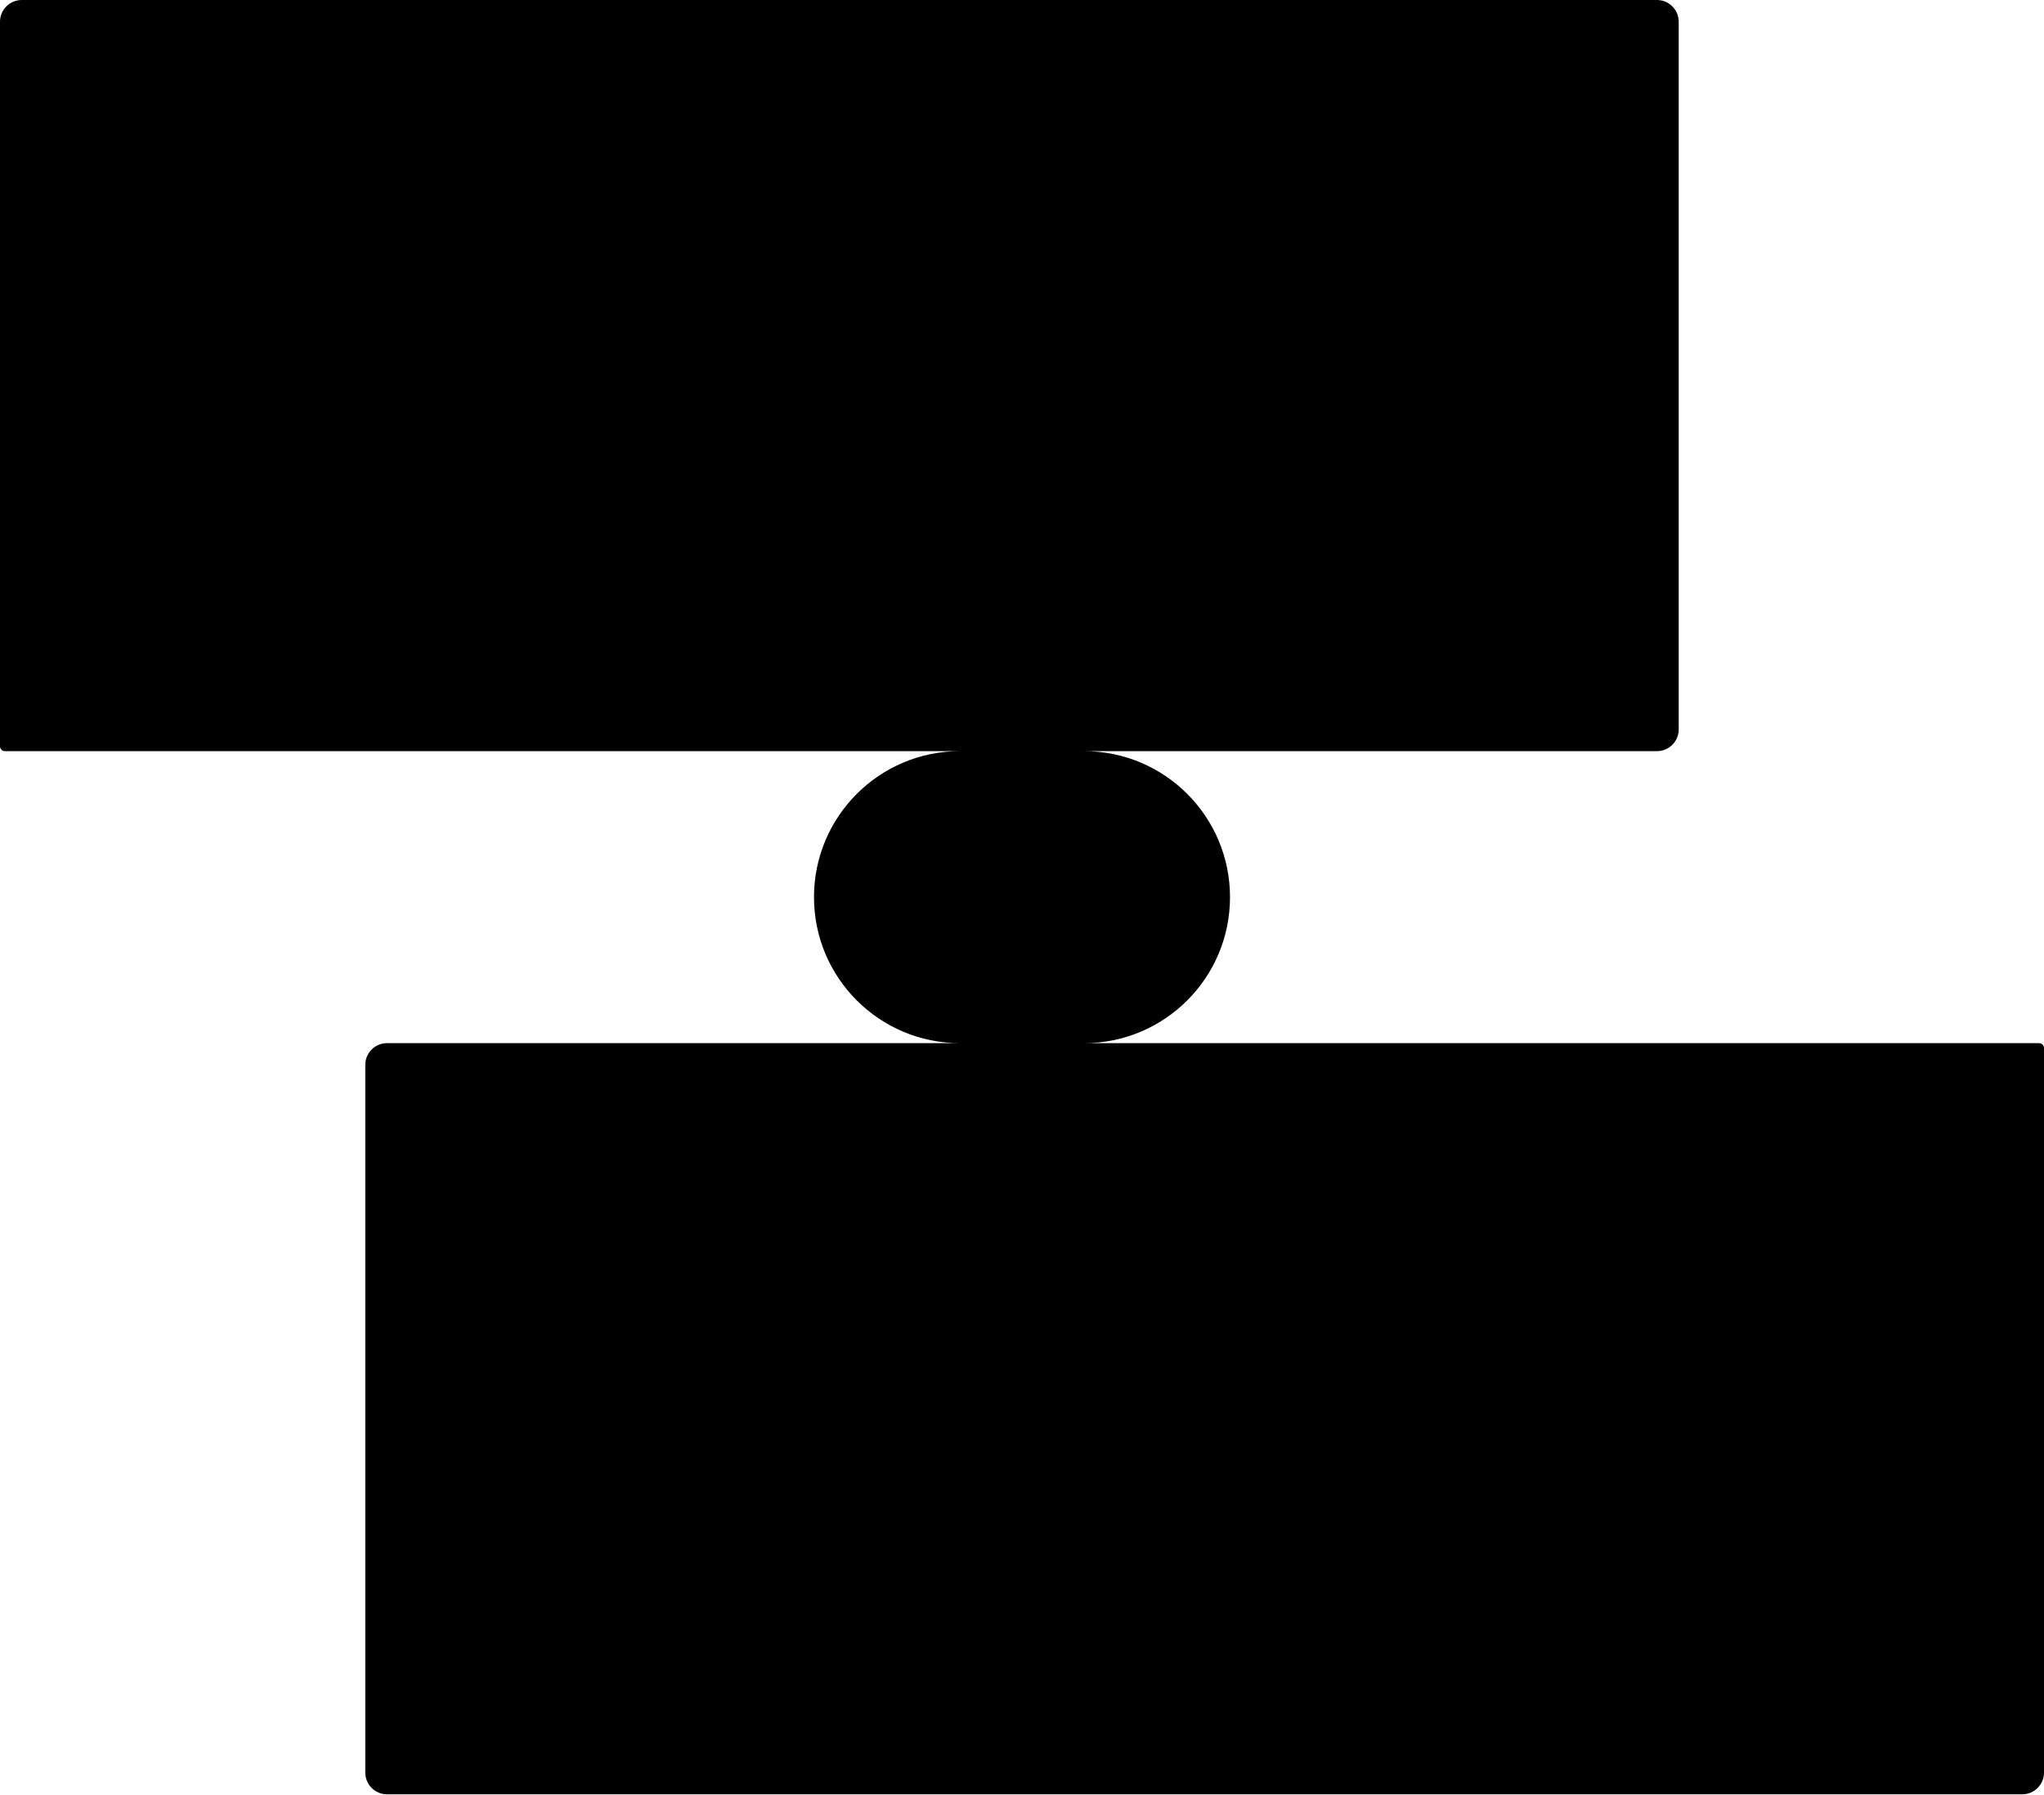
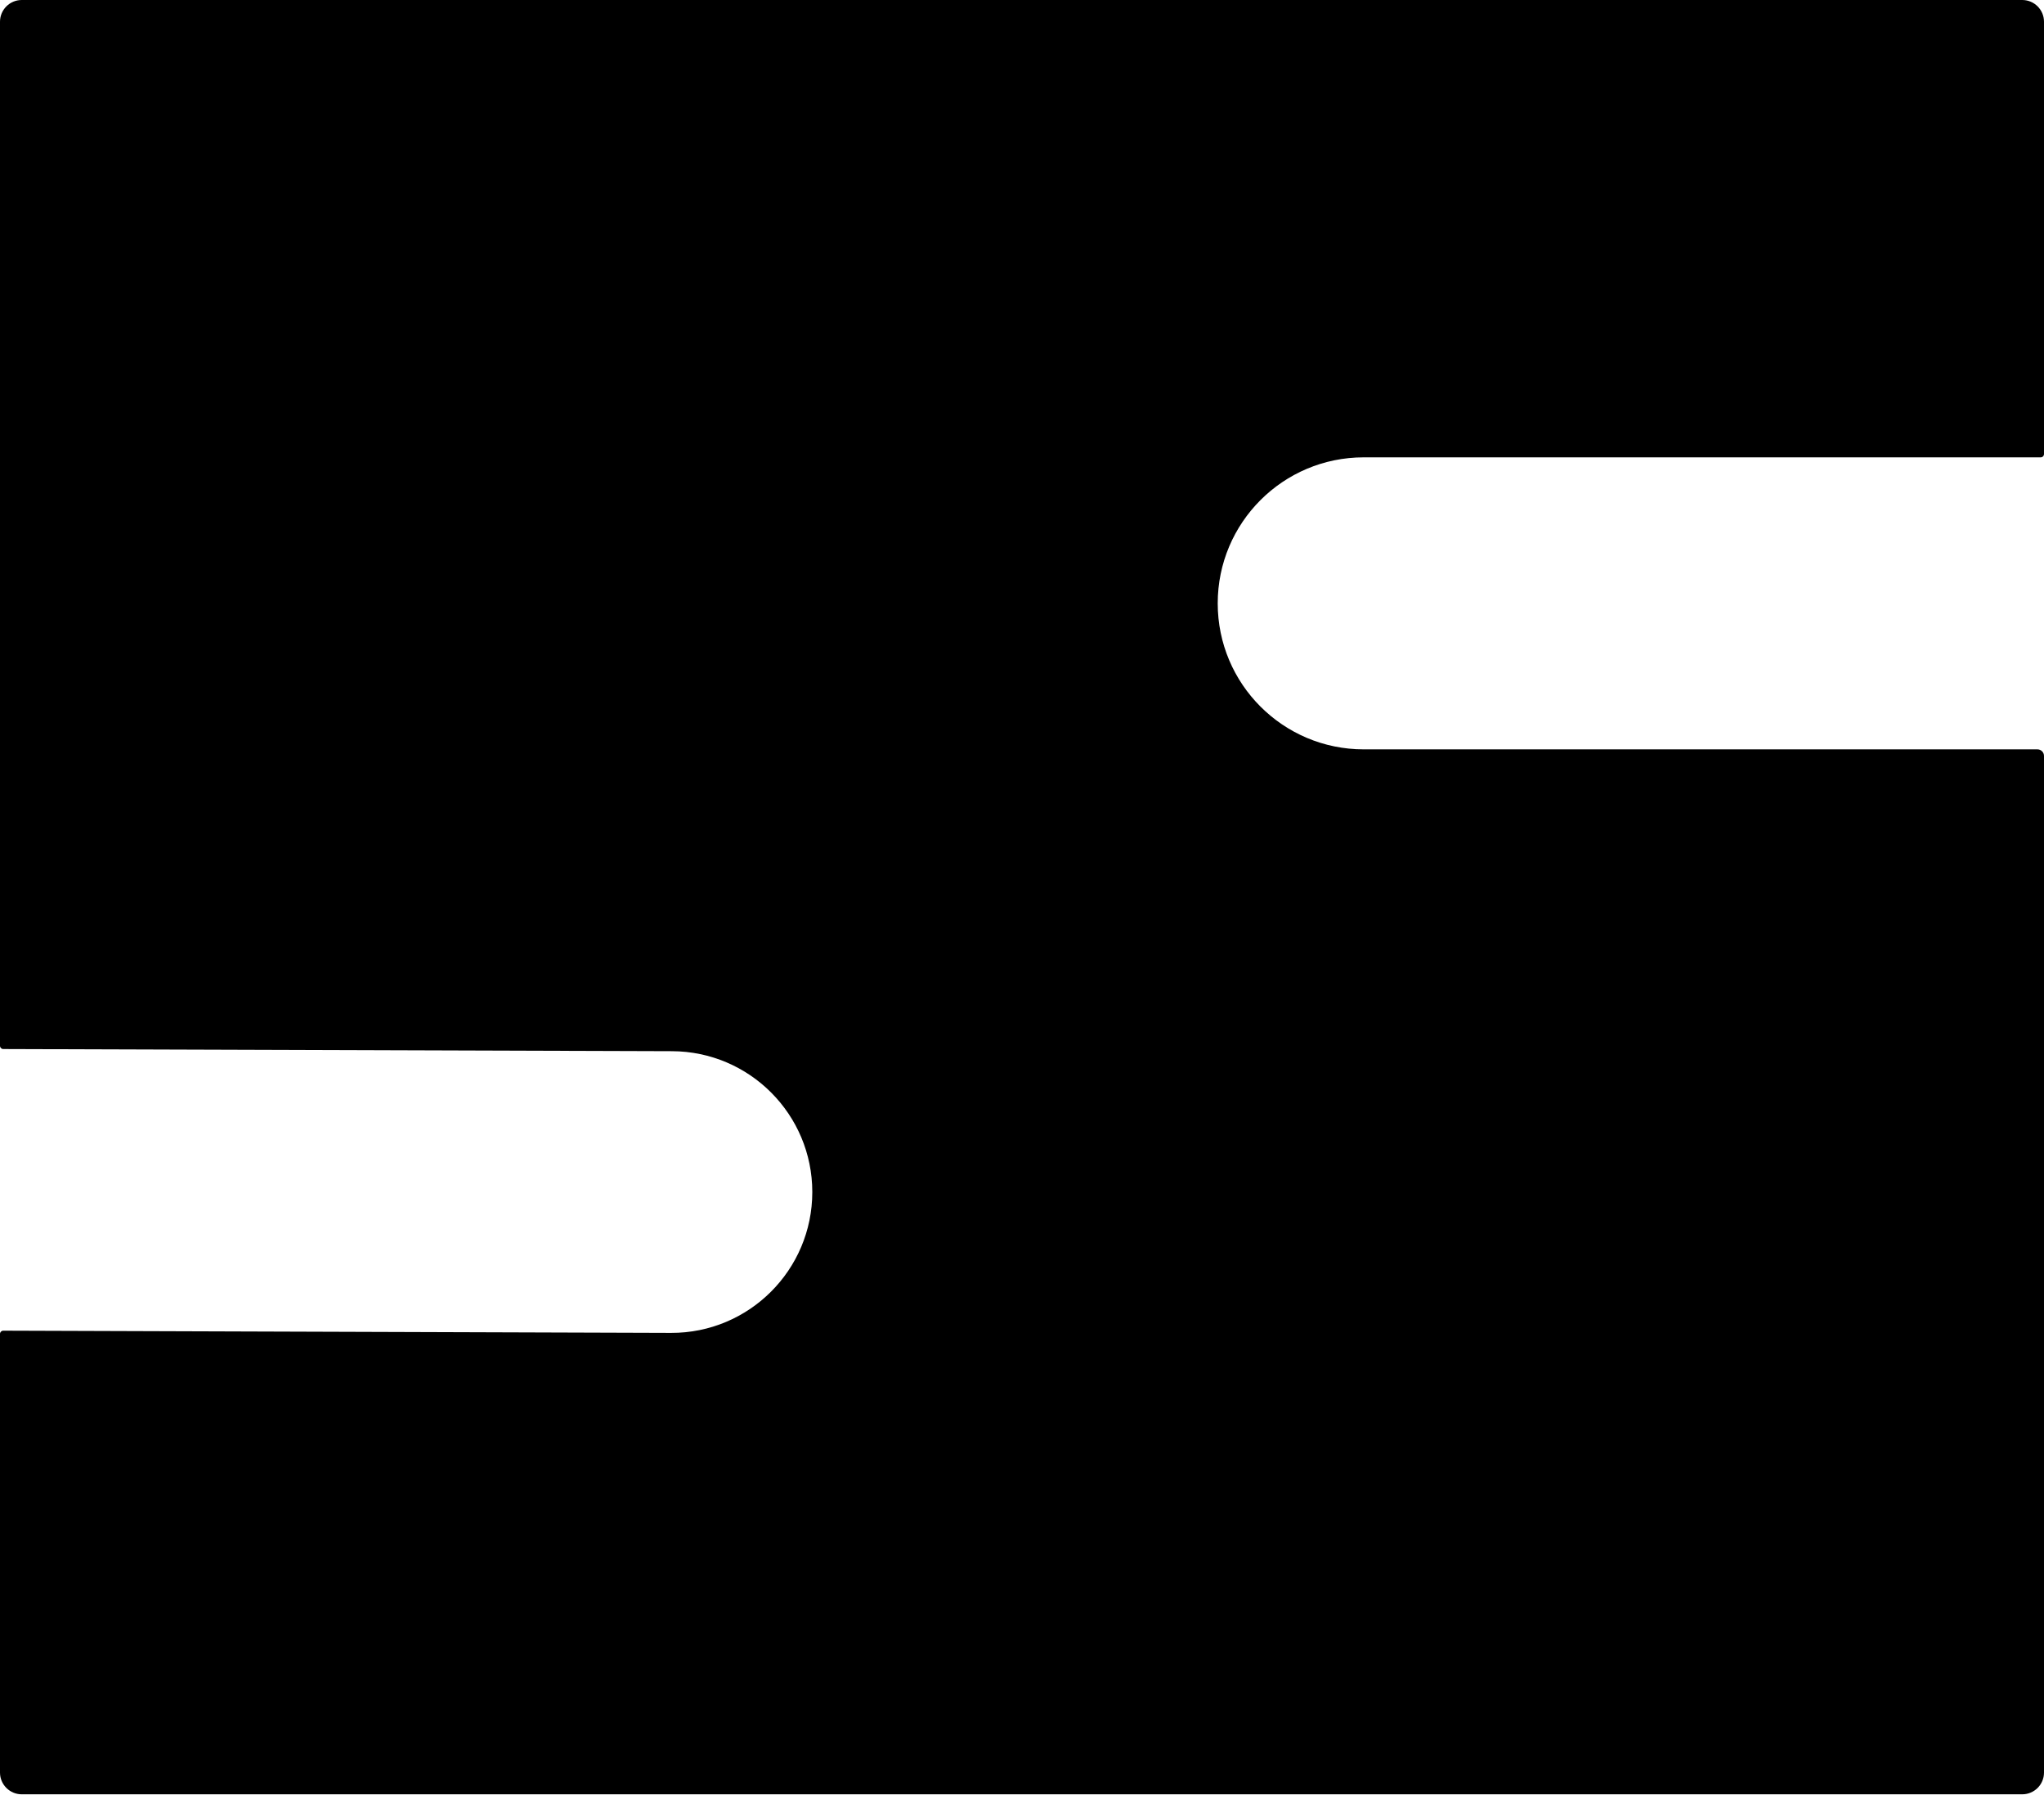
<svg xmlns="http://www.w3.org/2000/svg" width="376" height="330" viewBox="0 0 376 330" fill="none">
-   <path d="M4 0C1.791 0 0 1.791 0 4V137.245C0 137.744 0.404 138.148 0.902 138.148H199.412C214.242 138.148 226.264 150.17 226.264 165C226.264 179.83 214.242 191.852 199.412 191.852H71.195C68.986 191.852 67.195 193.643 67.195 195.852V326C67.195 328.209 68.986 330 71.195 330H372C374.209 330 376 328.209 376 326V192.755C376 192.256 375.596 191.852 375.098 191.852H176.588C161.758 191.852 149.736 179.83 149.736 165C149.736 150.17 161.758 138.148 176.588 138.148H304.805C307.014 138.148 308.805 136.357 308.805 134.148V4C308.805 1.791 307.014 0 304.805 0H4Z" fill="currentColor" />
+   <path d="M4 1.74846e-07L372 1.62606e-05C374.209 1.63572e-05 376 1.791 376 4L376 83.507C376 83.842 375.729 84.113 375.394 84.113L250.856 84.113C236.026 84.113 224.003 96.135 224.003 110.965C224.003 125.796 236.026 137.818 250.856 137.818L374.792 137.818C375.459 137.818 376 138.358 376 139.025L376 193.413L376 245.226L376 326C376 328.209 374.209 330 372 330L4 330C1.791 330 -1.43465e-05 328.209 -1.42499e-05 326L-1.44248e-05 245.324C-1.44248e-05 244.996 0.267 244.729 0.596 244.73L123.434 245.14C137.775 245.187 149.425 233.575 149.425 219.235C149.425 204.961 137.878 193.376 123.604 193.33L0.596 192.935C0.266 192.934 -1.44048e-05 192.666 -1.43802e-05 192.337L-1.74846e-07 4C-7.8281e-08 1.791 1.791 7.8281e-08 4 1.74846e-07Z" fill="currentColor" />
</svg>
